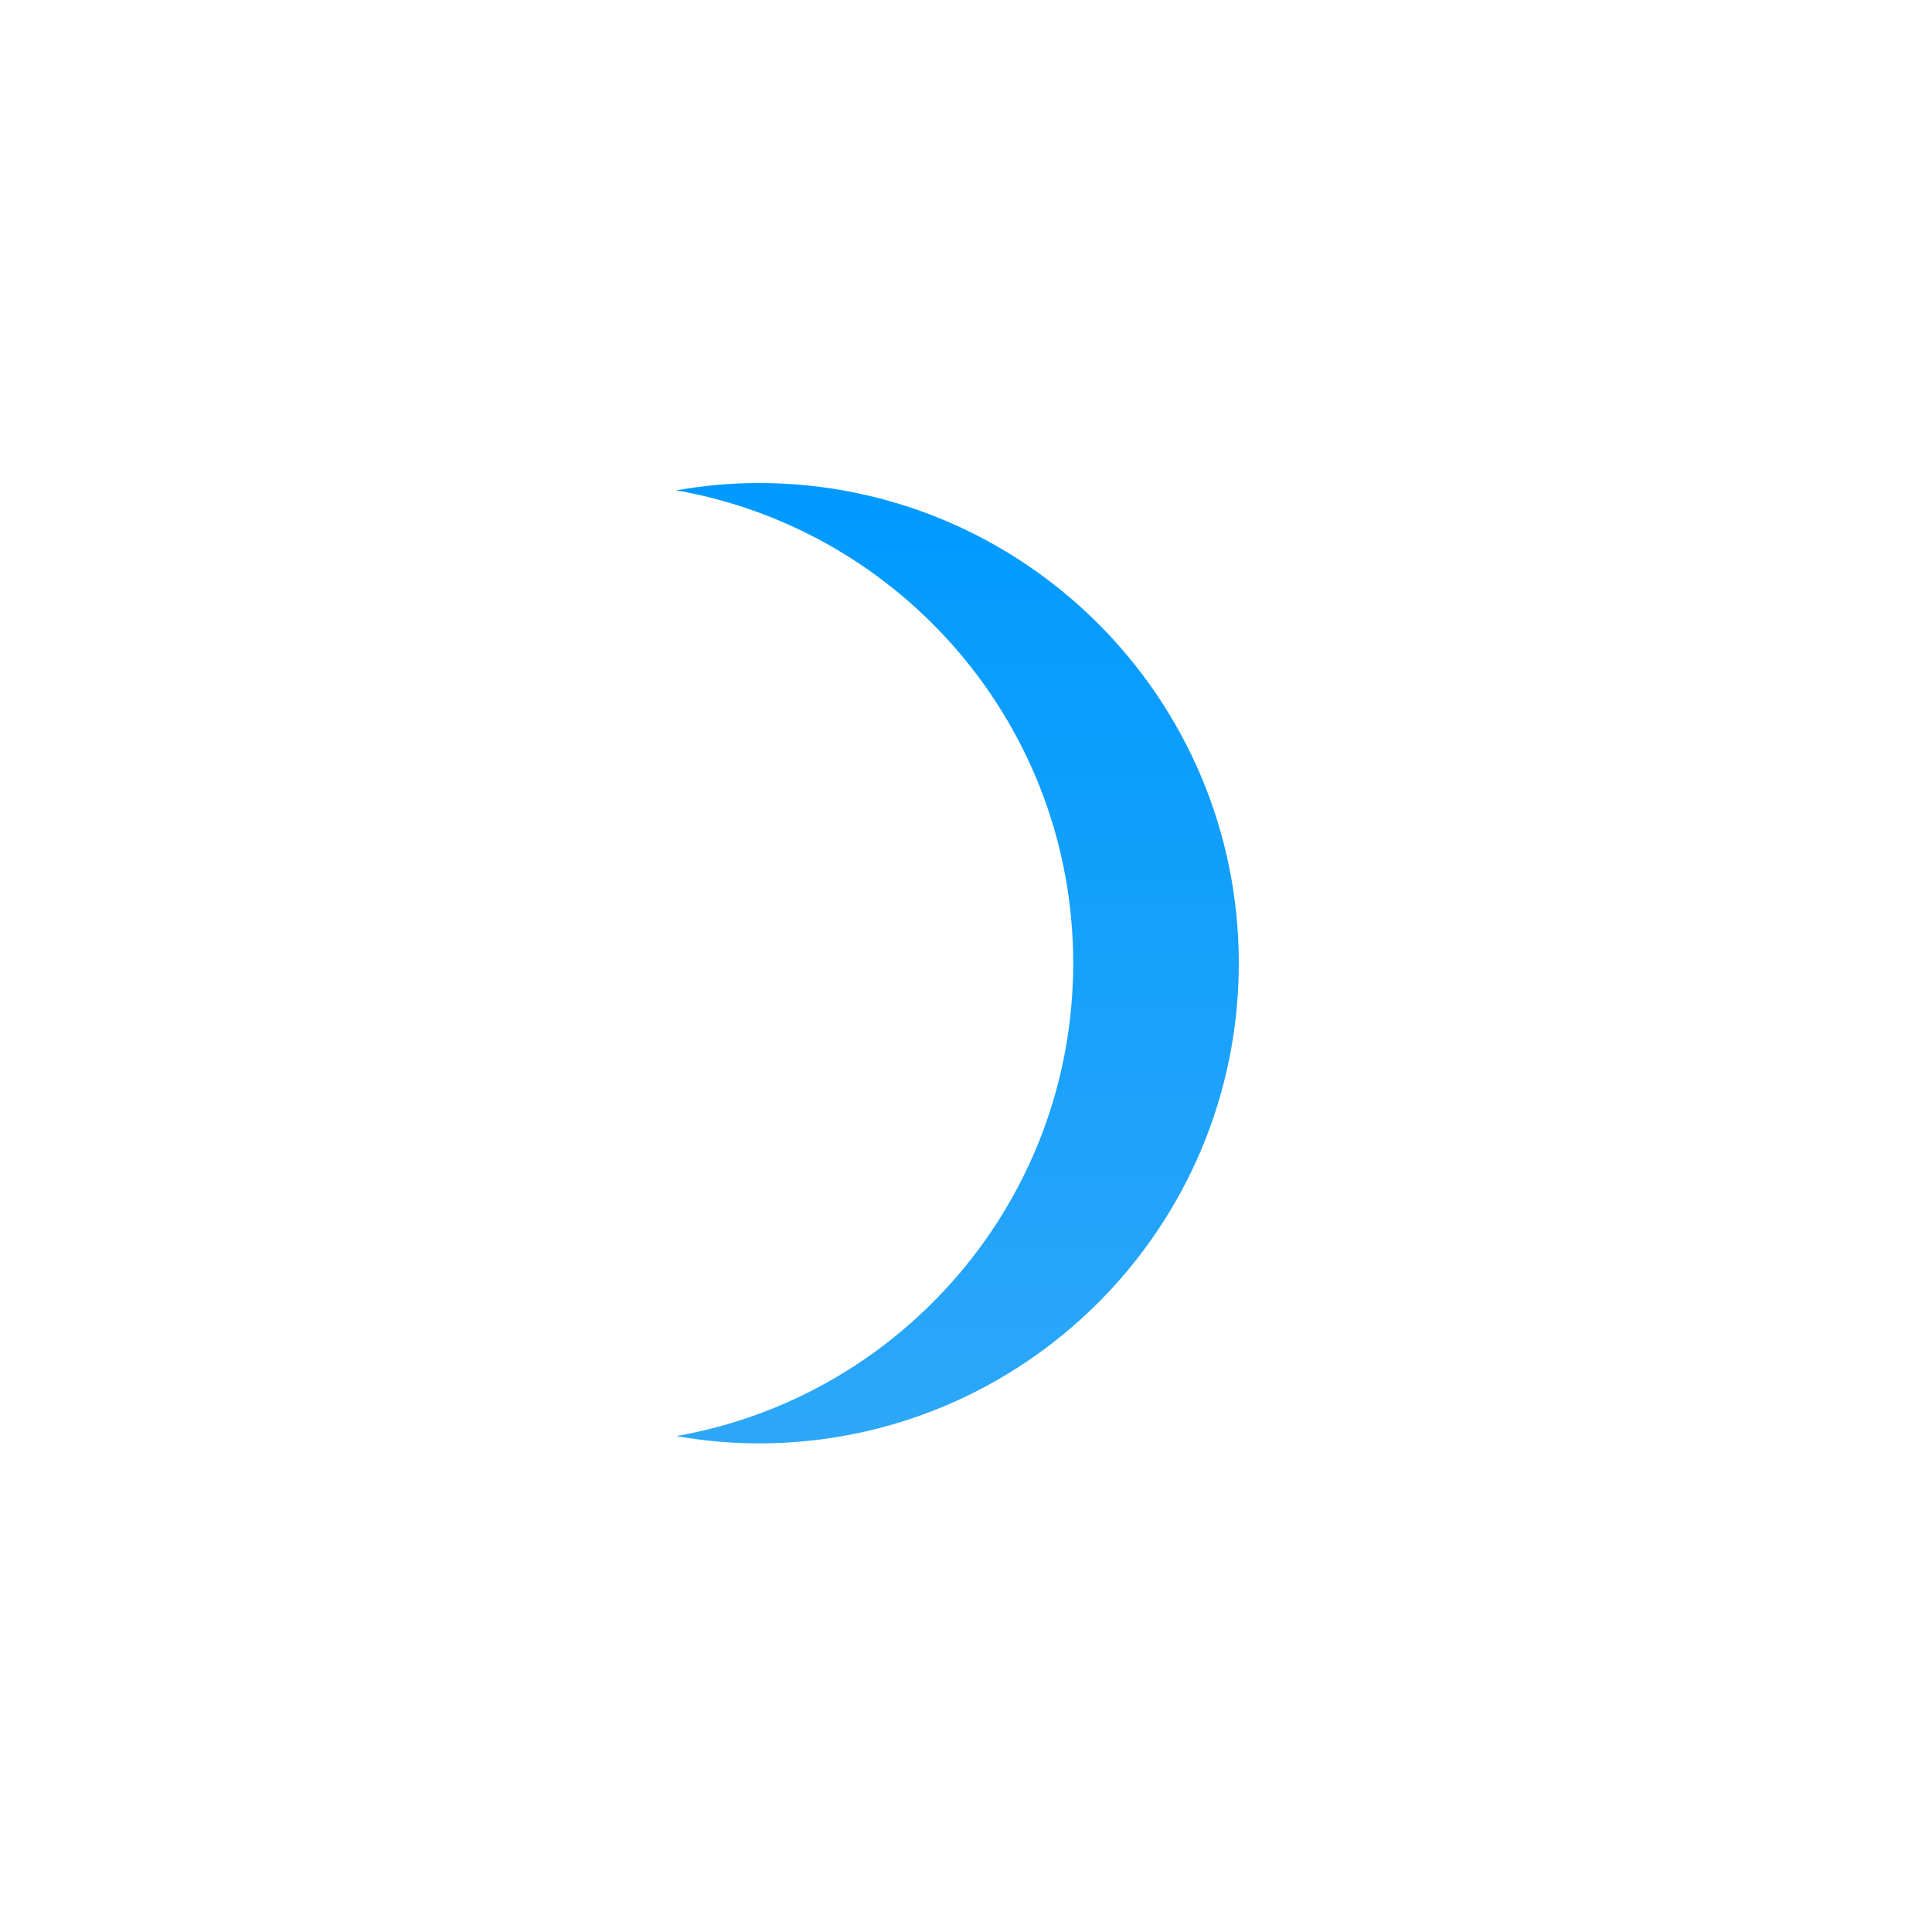
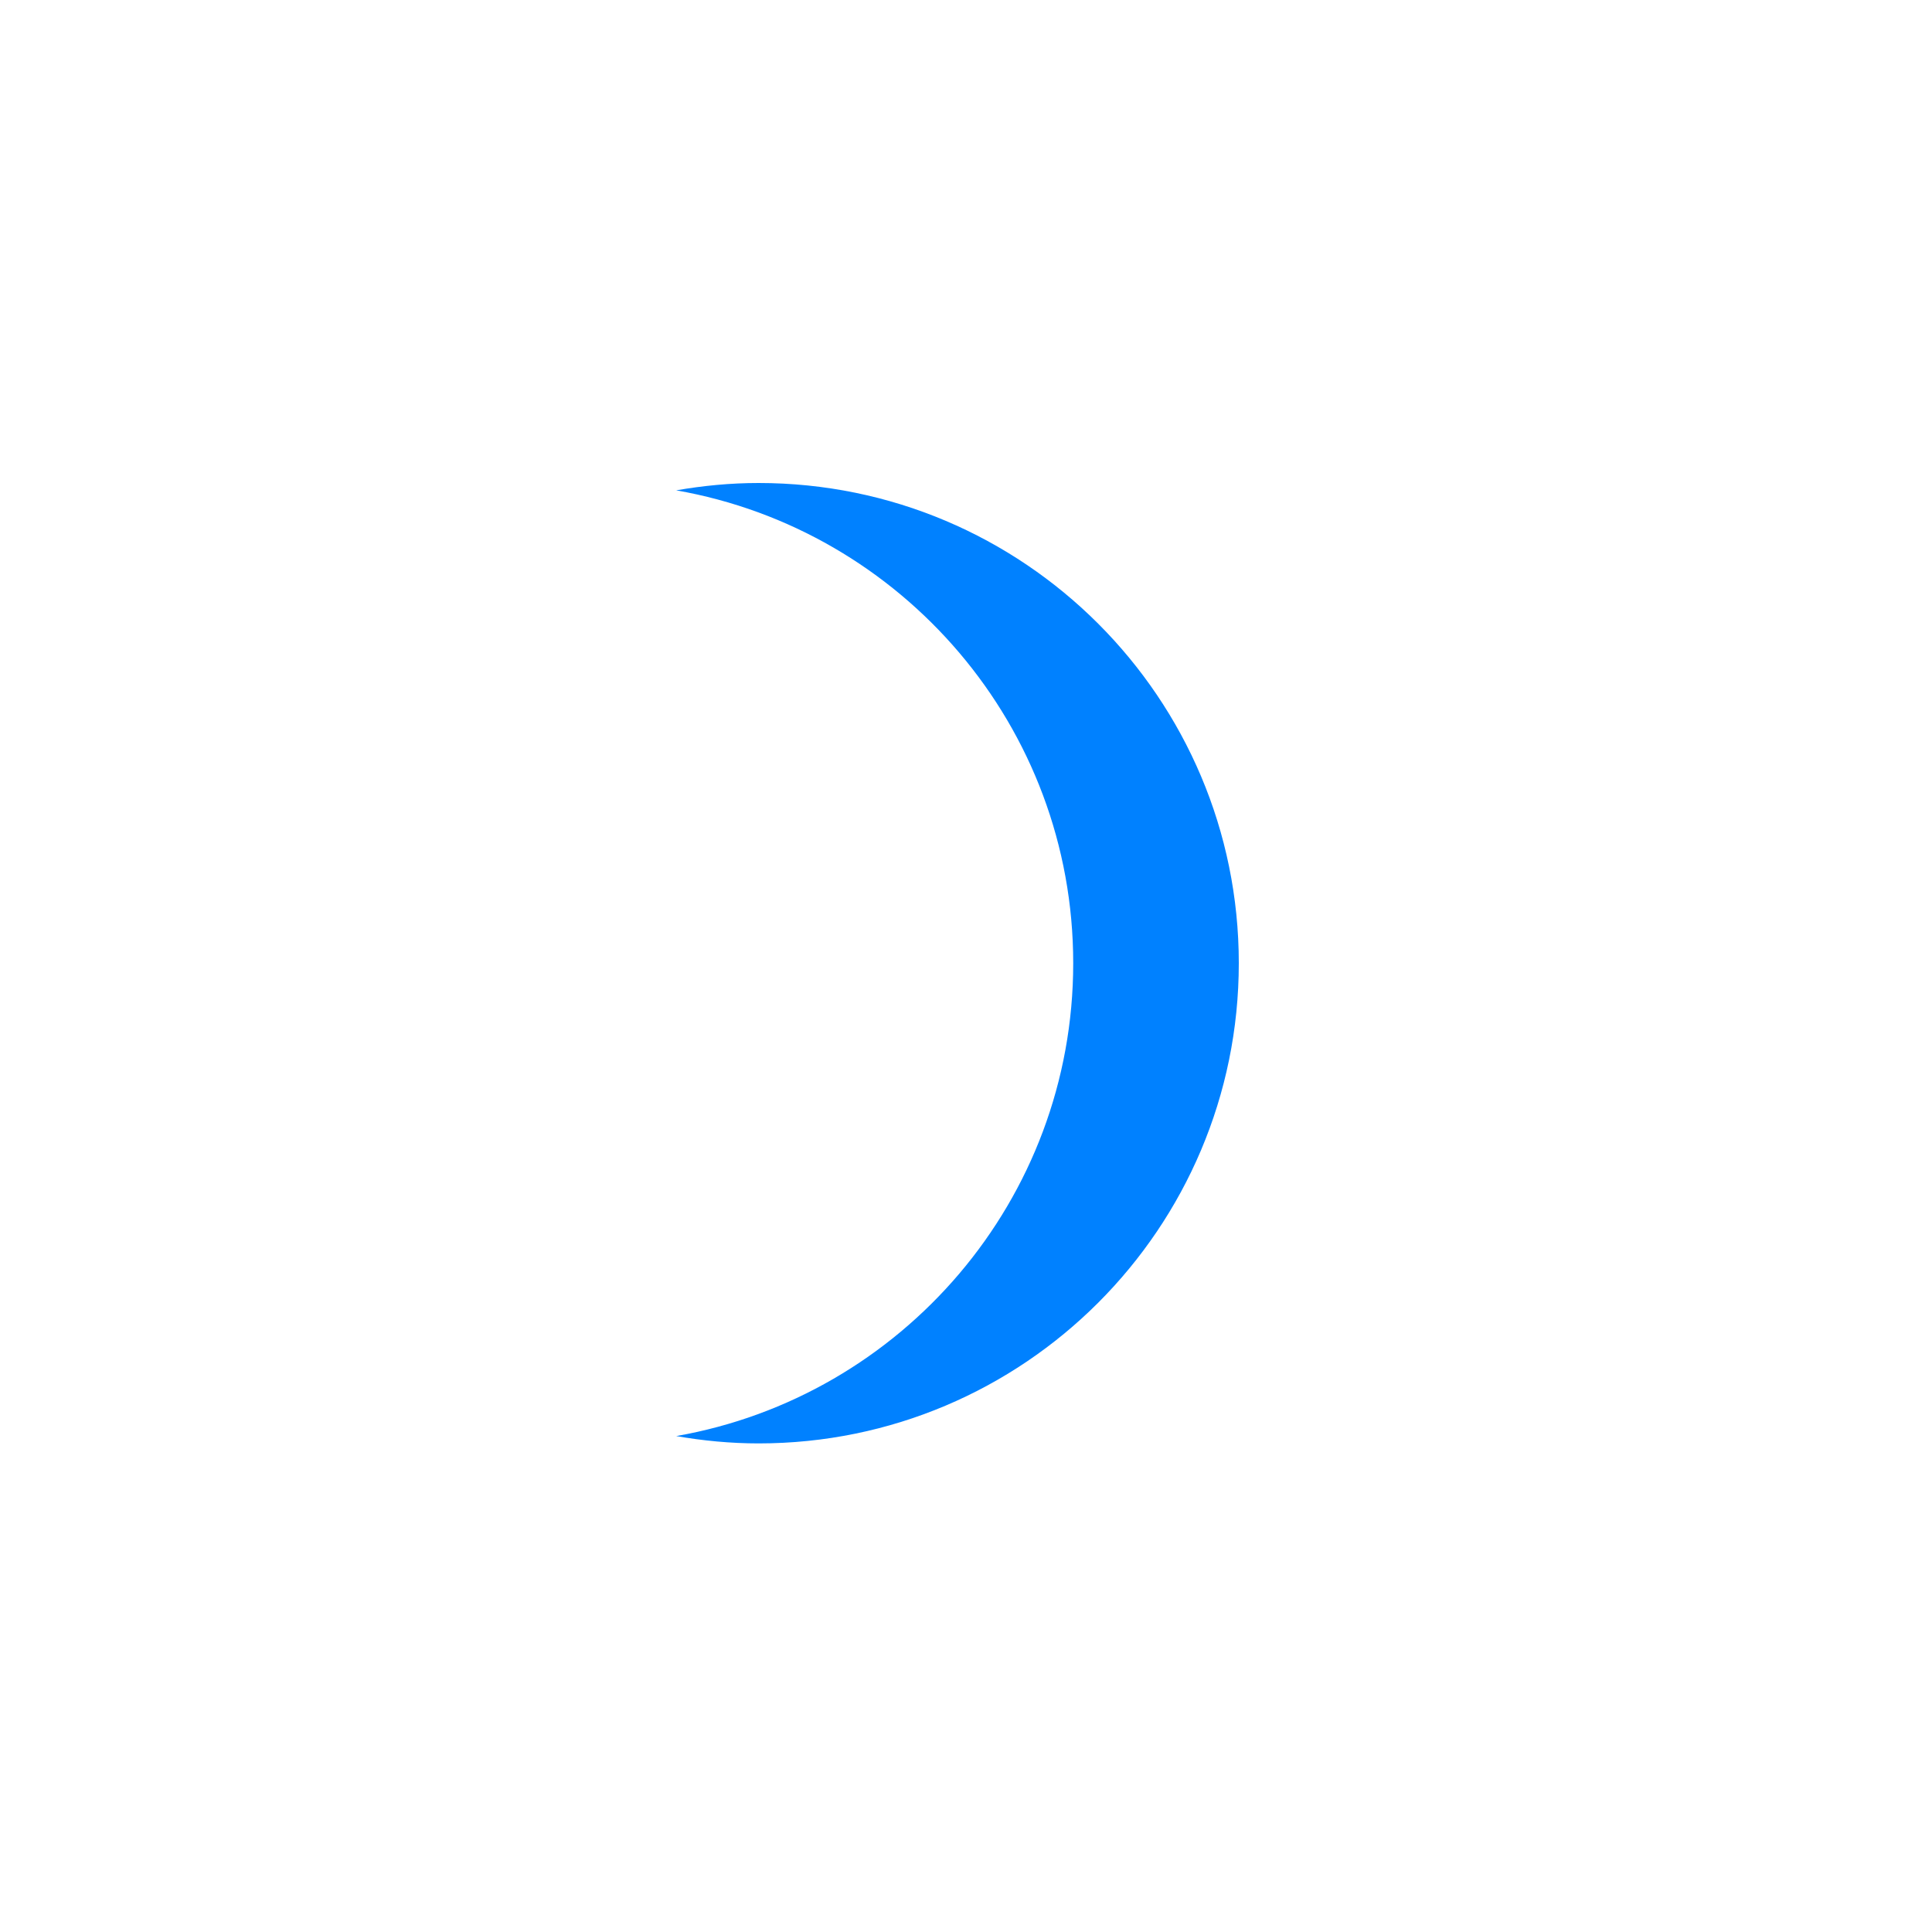
- <svg xmlns="http://www.w3.org/2000/svg" width="75px" height="75px" viewBox="0 0 75 75" version="1.1">
-   <defs>
-     <linearGradient x1="50%" y1="0%" x2="50%" y2="100%" id="linearGradient-1">
-       <stop stop-color="#009AFF" offset="0%" />
-       <stop stop-color="#2CA7F8" offset="98.071%" />
-     </linearGradient>
-   </defs>
-   <g id="Page-1" stroke="none" stroke-width="1" fill="none" fill-rule="evenodd">
-     <g id="suspend_press" fill="url(#linearGradient-1)">
-       <path d="M41.662,37.391 C41.662,28.198 35.005,20.565 26.25,19.035 C27.29,18.854 28.357,18.75 29.449,18.75 C39.744,18.75 48.09,27.096 48.09,37.391 C48.09,47.687 39.744,56.033 29.449,56.033 C28.357,56.033 27.29,55.929 26.25,55.748 C35.005,54.218 41.662,46.585 41.662,37.391" id="Fill-7" />
-     </g>
-   </g>
+ <svg xmlns="http://www.w3.org/2000/svg" width="75" height="75" viewBox="0 0 75 75">
+   <path fill="#0081FF" fill-rule="evenodd" d="M41.662,37.391 C41.662,28.198 35.005,20.565 26.25,19.035 C27.29,18.854 28.357,18.75 29.449,18.75 C39.744,18.75 48.09,27.096 48.09,37.391 C48.09,47.687 39.744,56.033 29.449,56.033 C28.357,56.033 27.29,55.929 26.25,55.748 C35.005,54.218 41.662,46.585 41.662,37.391" />
</svg>
